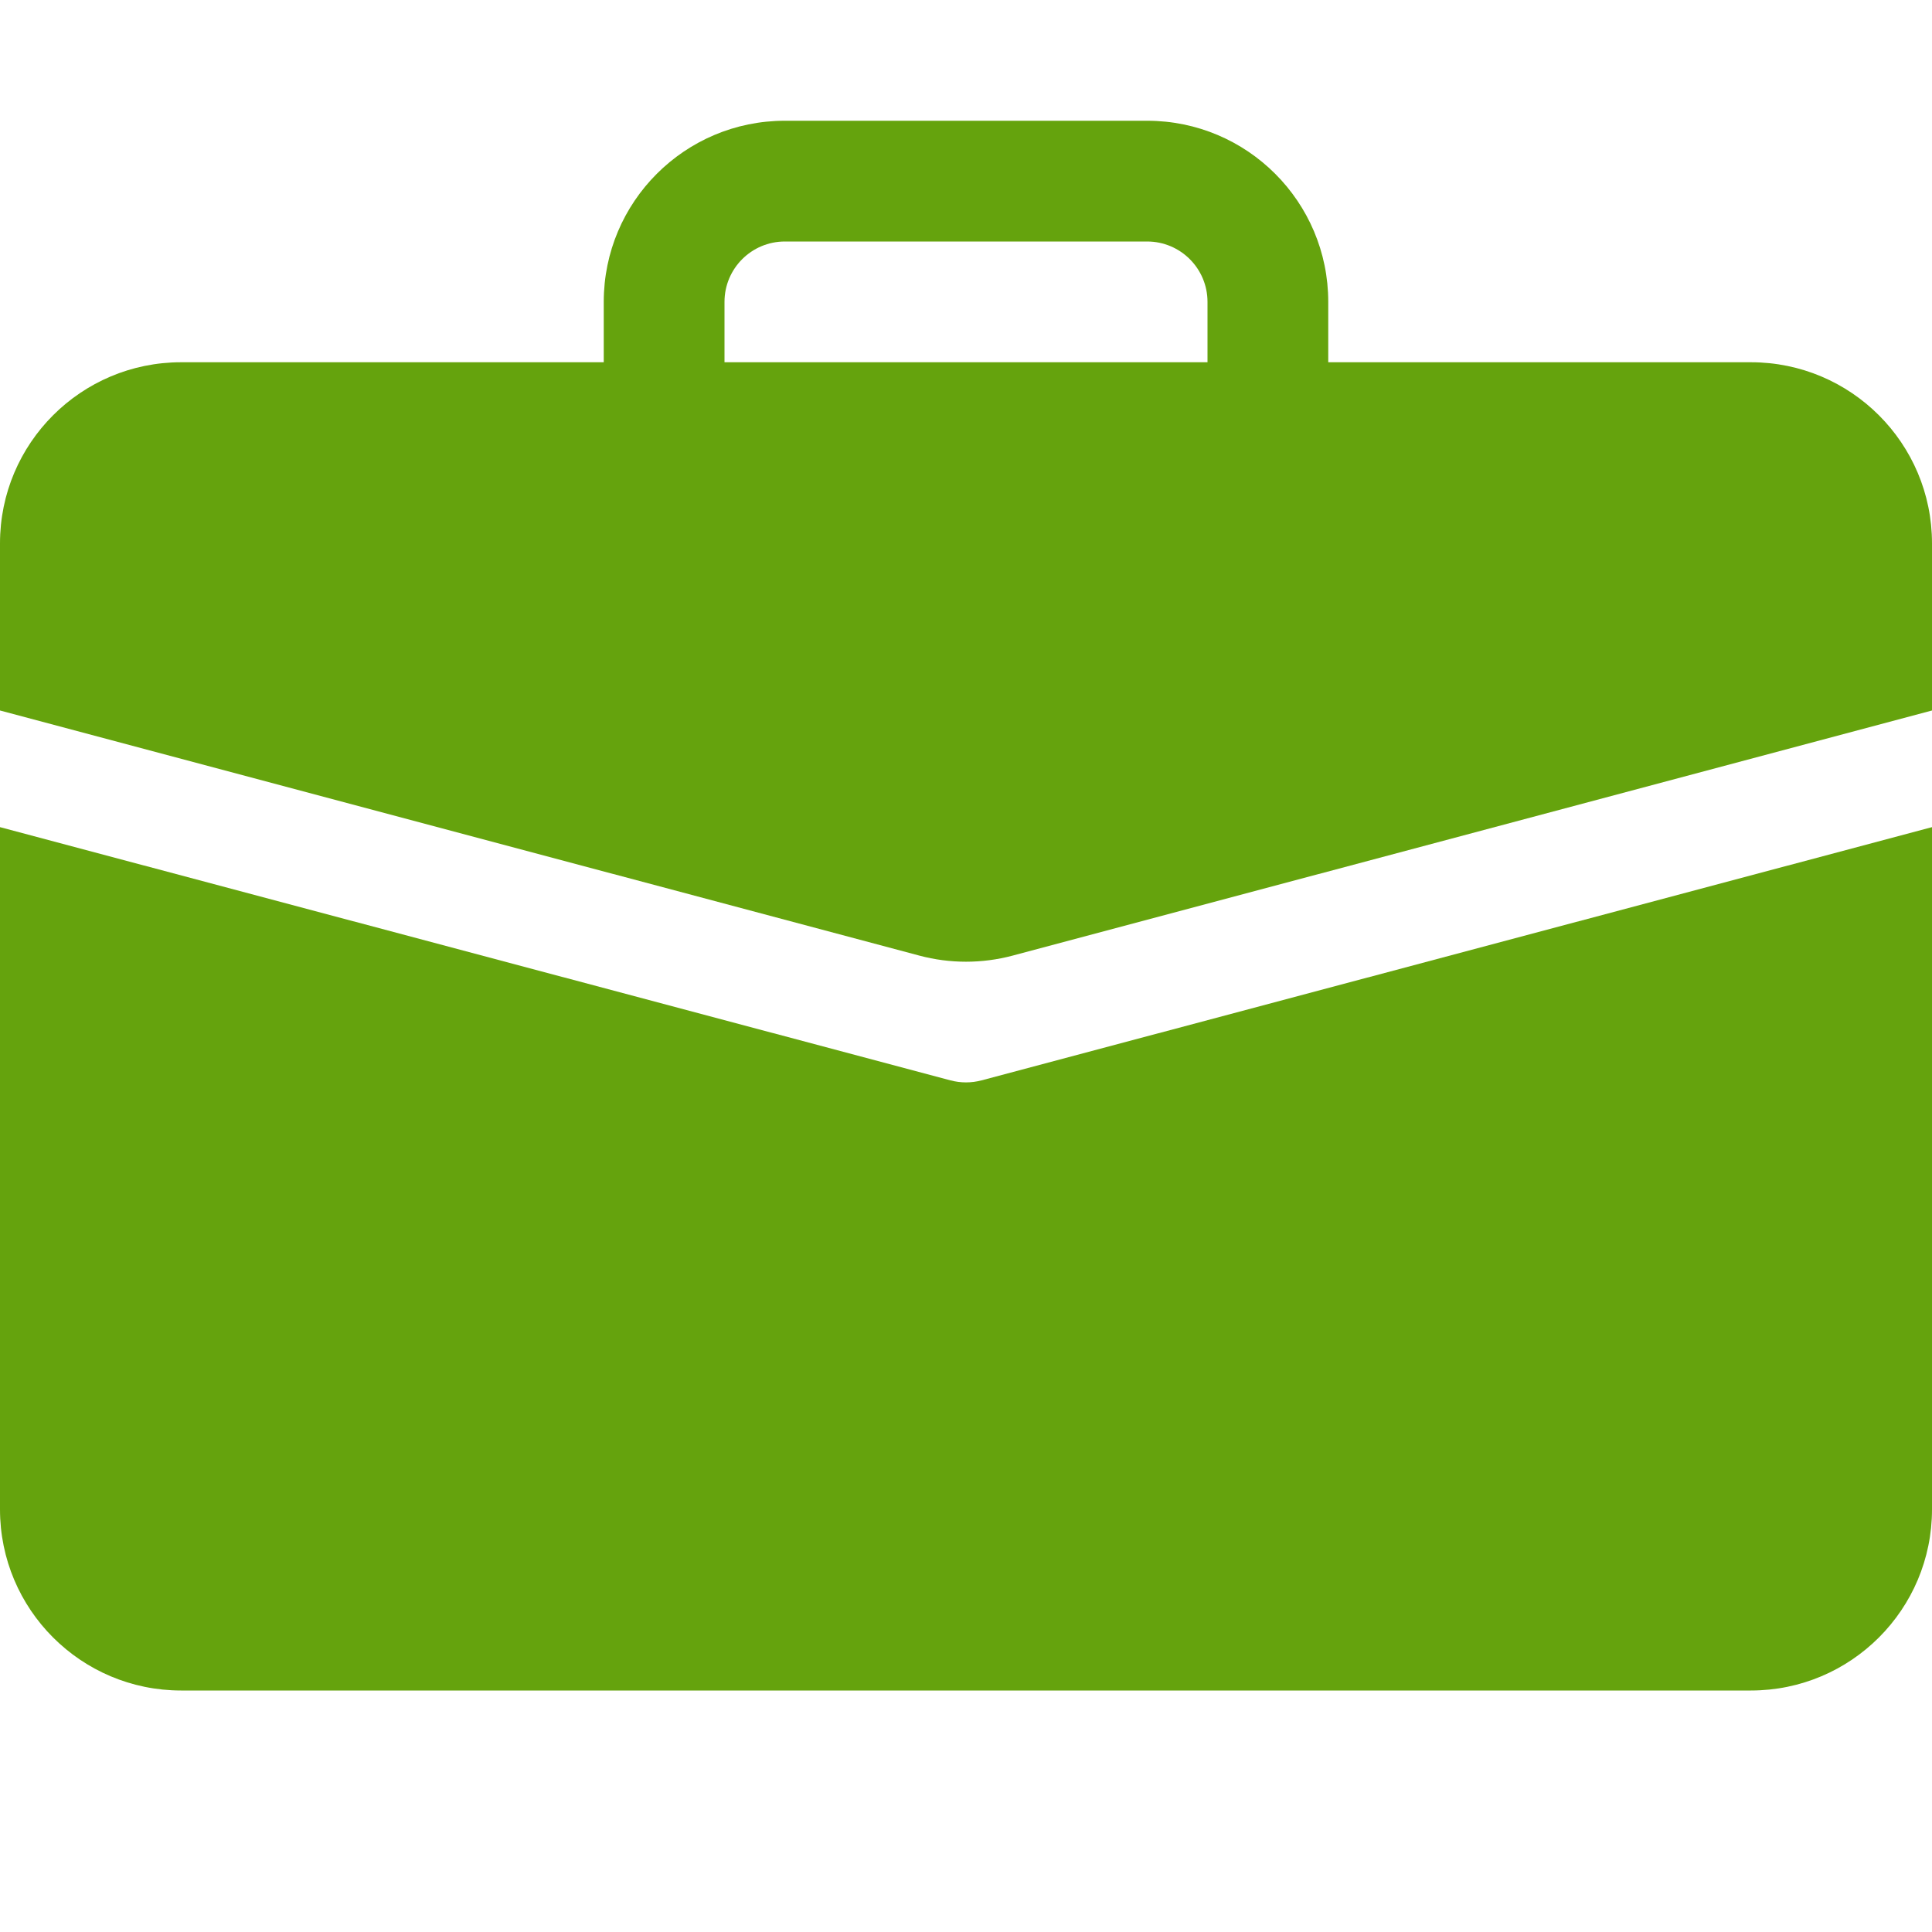
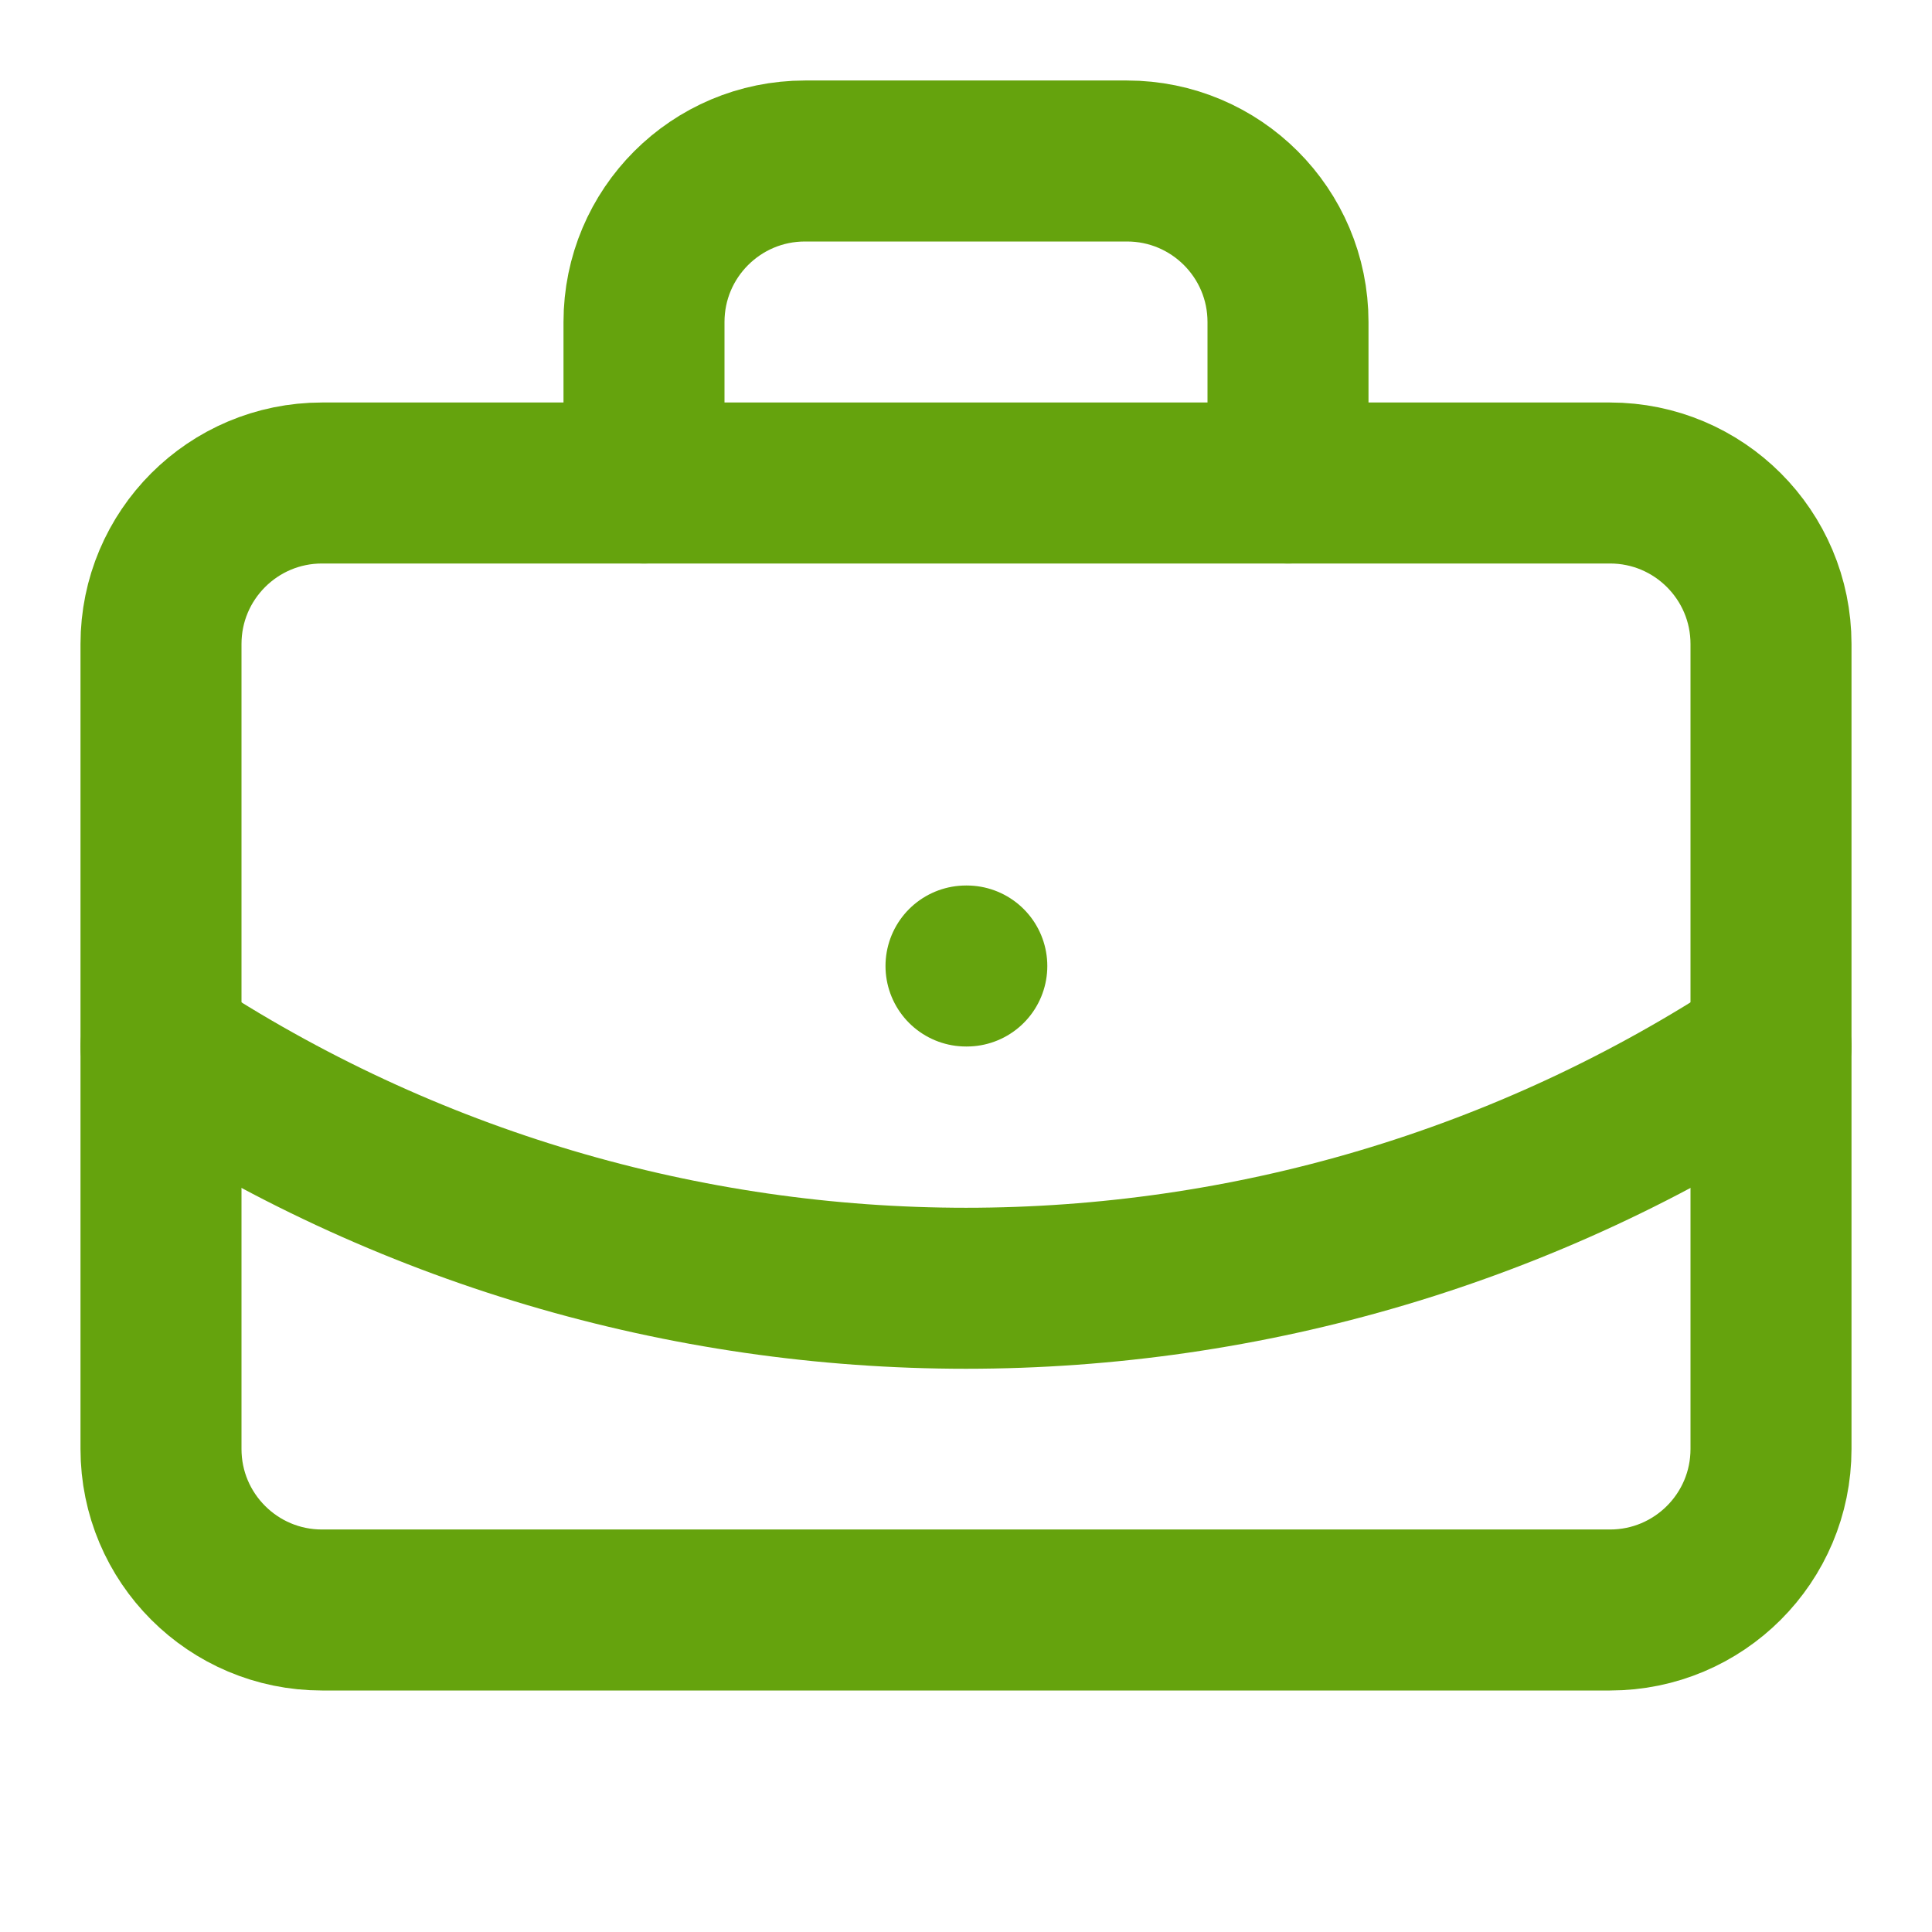
- <svg xmlns="http://www.w3.org/2000/svg" width="16" height="16" fill="#65A30D" class="bi bi-briefcase-fill" viewBox="0 0 16 16">
-   <path d="M6.5 1A1.5 1.5 0 0 0 5 2.5V3H1.5A1.5 1.5 0 0 0 0 4.5v1.384l7.614 2.03a1.5 1.5 0 0 0 .772 0L16 5.884V4.5A1.5 1.5 0 0 0 14.5 3H11v-.5A1.5 1.5 0 0 0 9.5 1zm0 1h3a.5.5 0 0 1 .5.5V3H6v-.5a.5.5 0 0 1 .5-.5" />
-   <path d="M0 12.5A1.5 1.5 0 0 0 1.5 14h13a1.5 1.5 0 0 0 1.5-1.5V6.85L8.129 8.947a.5.5 0 0 1-.258 0L0 6.85z" />
+ <svg xmlns="http://www.w3.org/2000/svg" width="16" height="16" viewBox="0 0 24 24" fill="none" stroke="#65A30D" stroke-width="2" stroke-linecap="round" stroke-linejoin="round">
+   <path d="M12 12h.01" />
+   <path d="M16 6V4a2 2 0 0 0-2-2h-4a2 2 0 0 0-2 2v2" />
+   <path d="M22 13a18.15 18.15 0 0 1-20 0" />
+   <rect width="20" height="14" x="2" y="6" rx="2" />
</svg>
